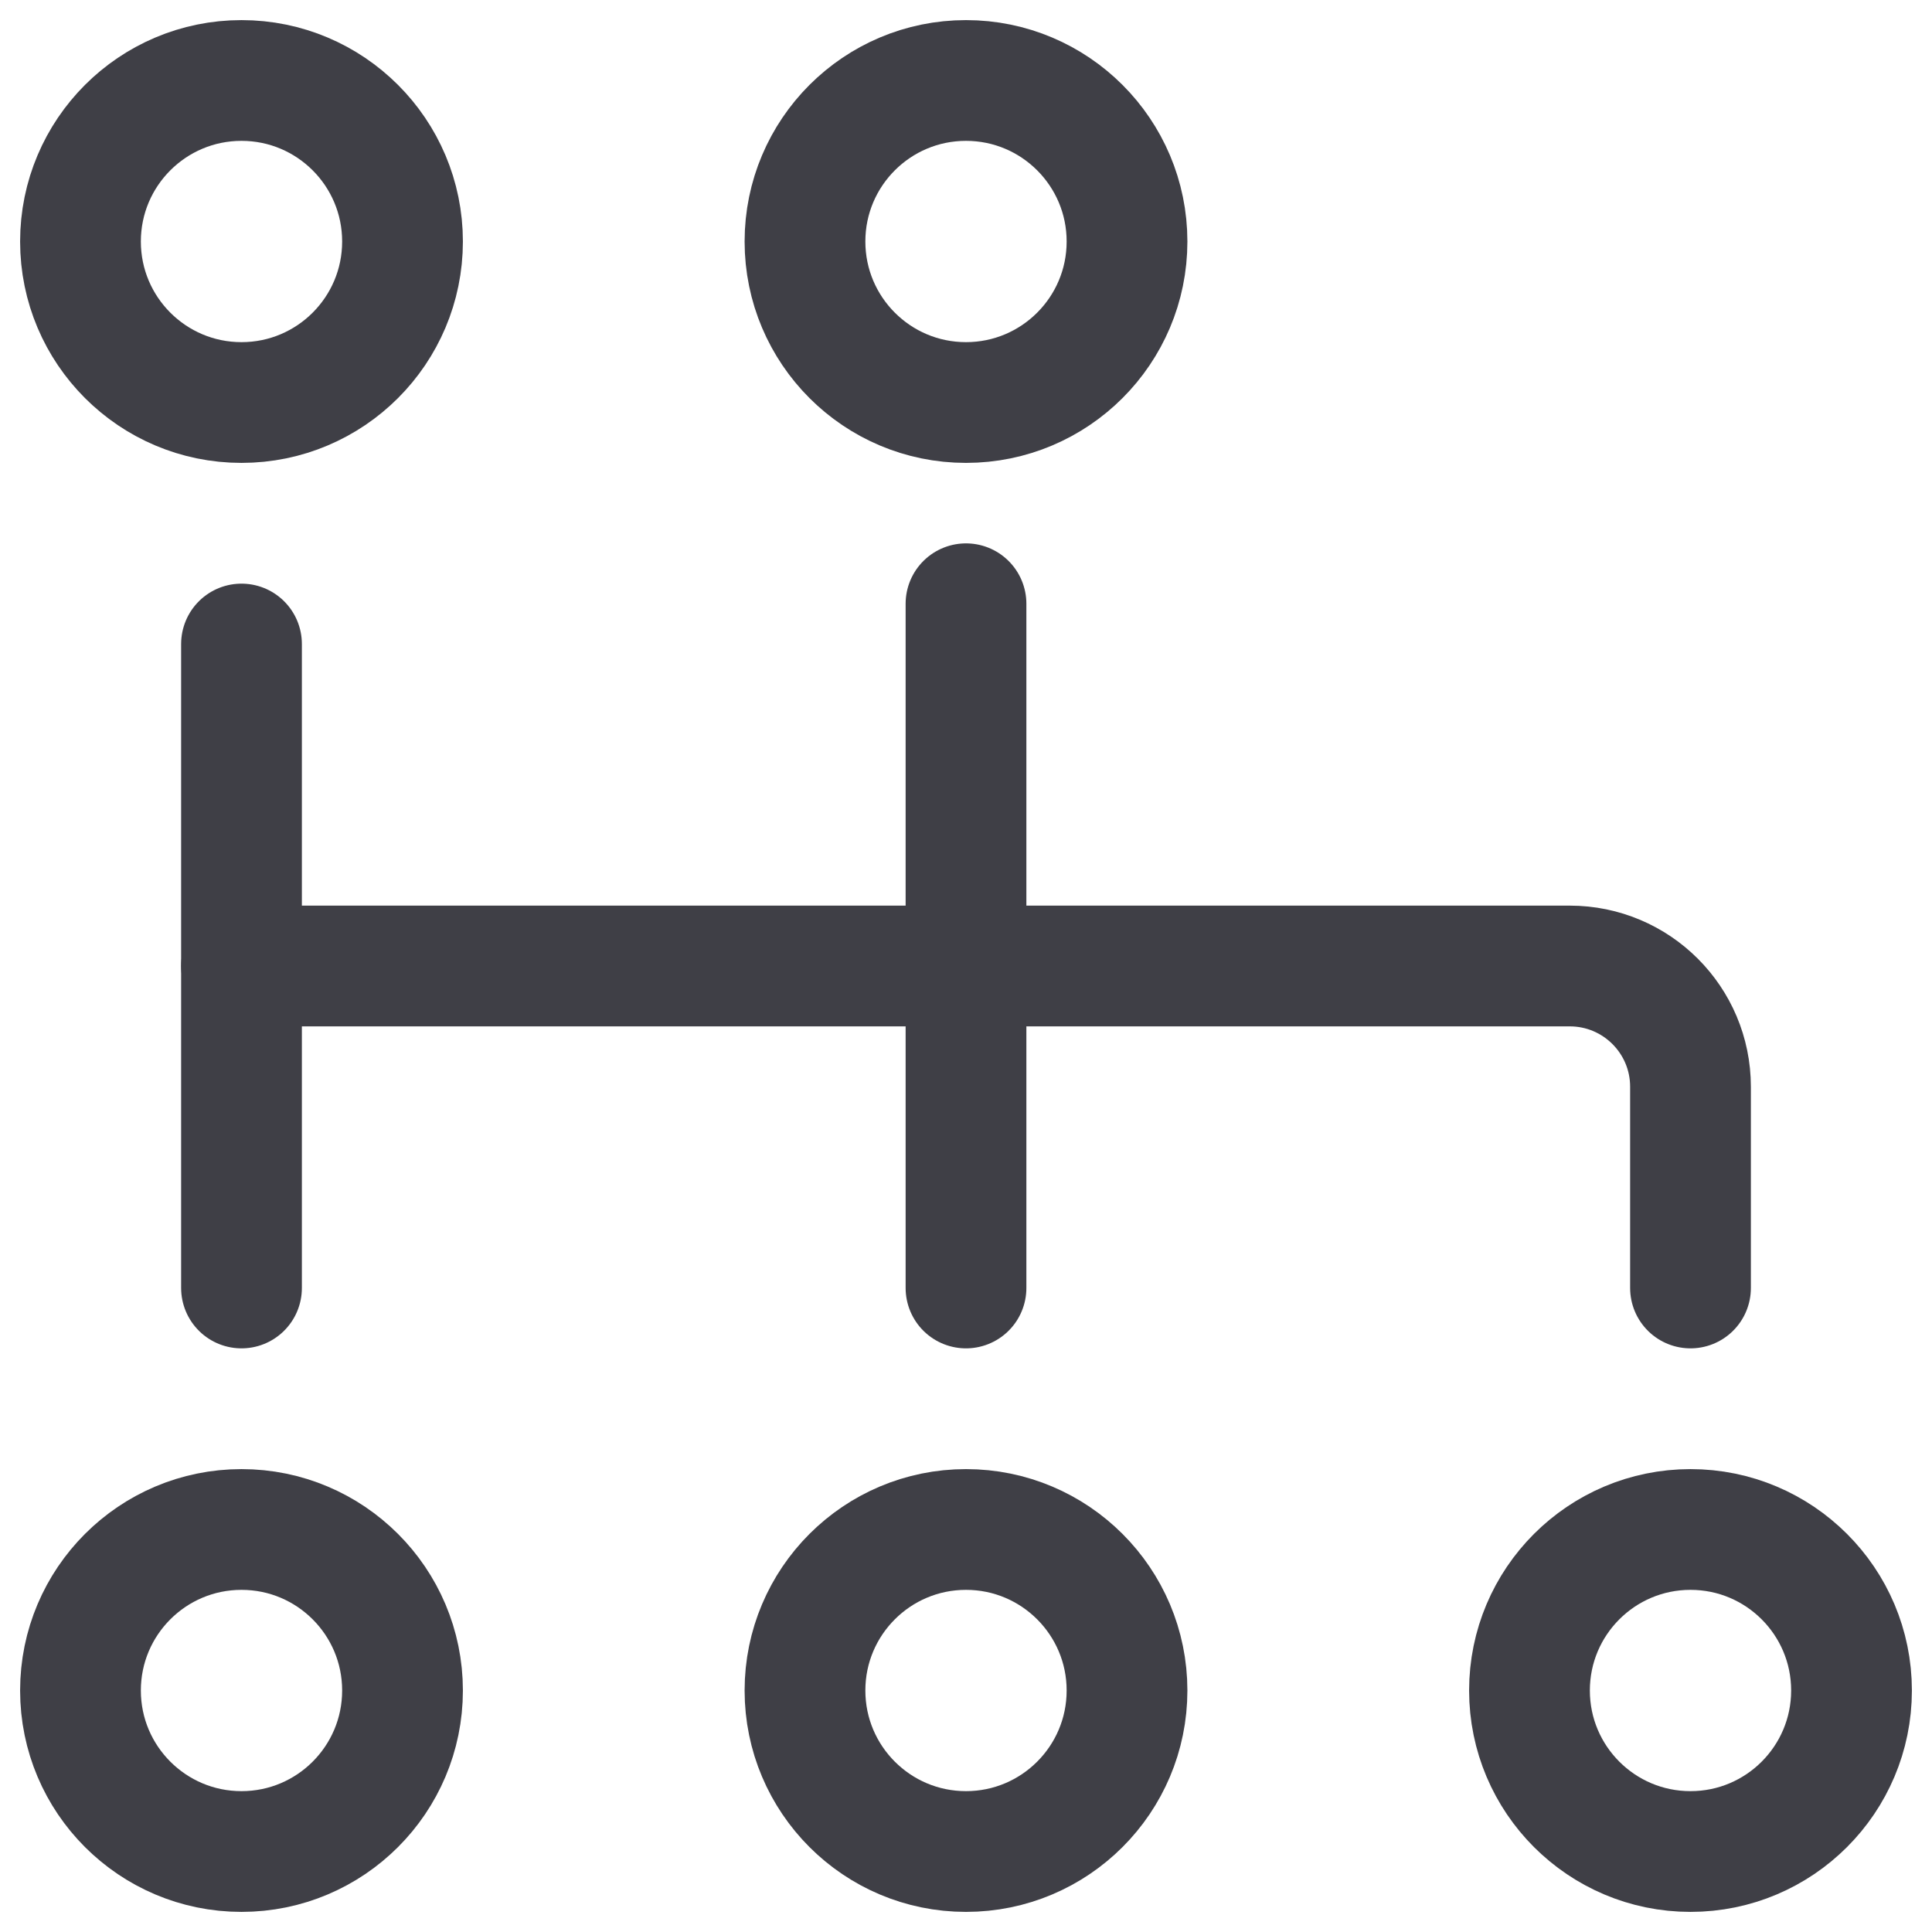
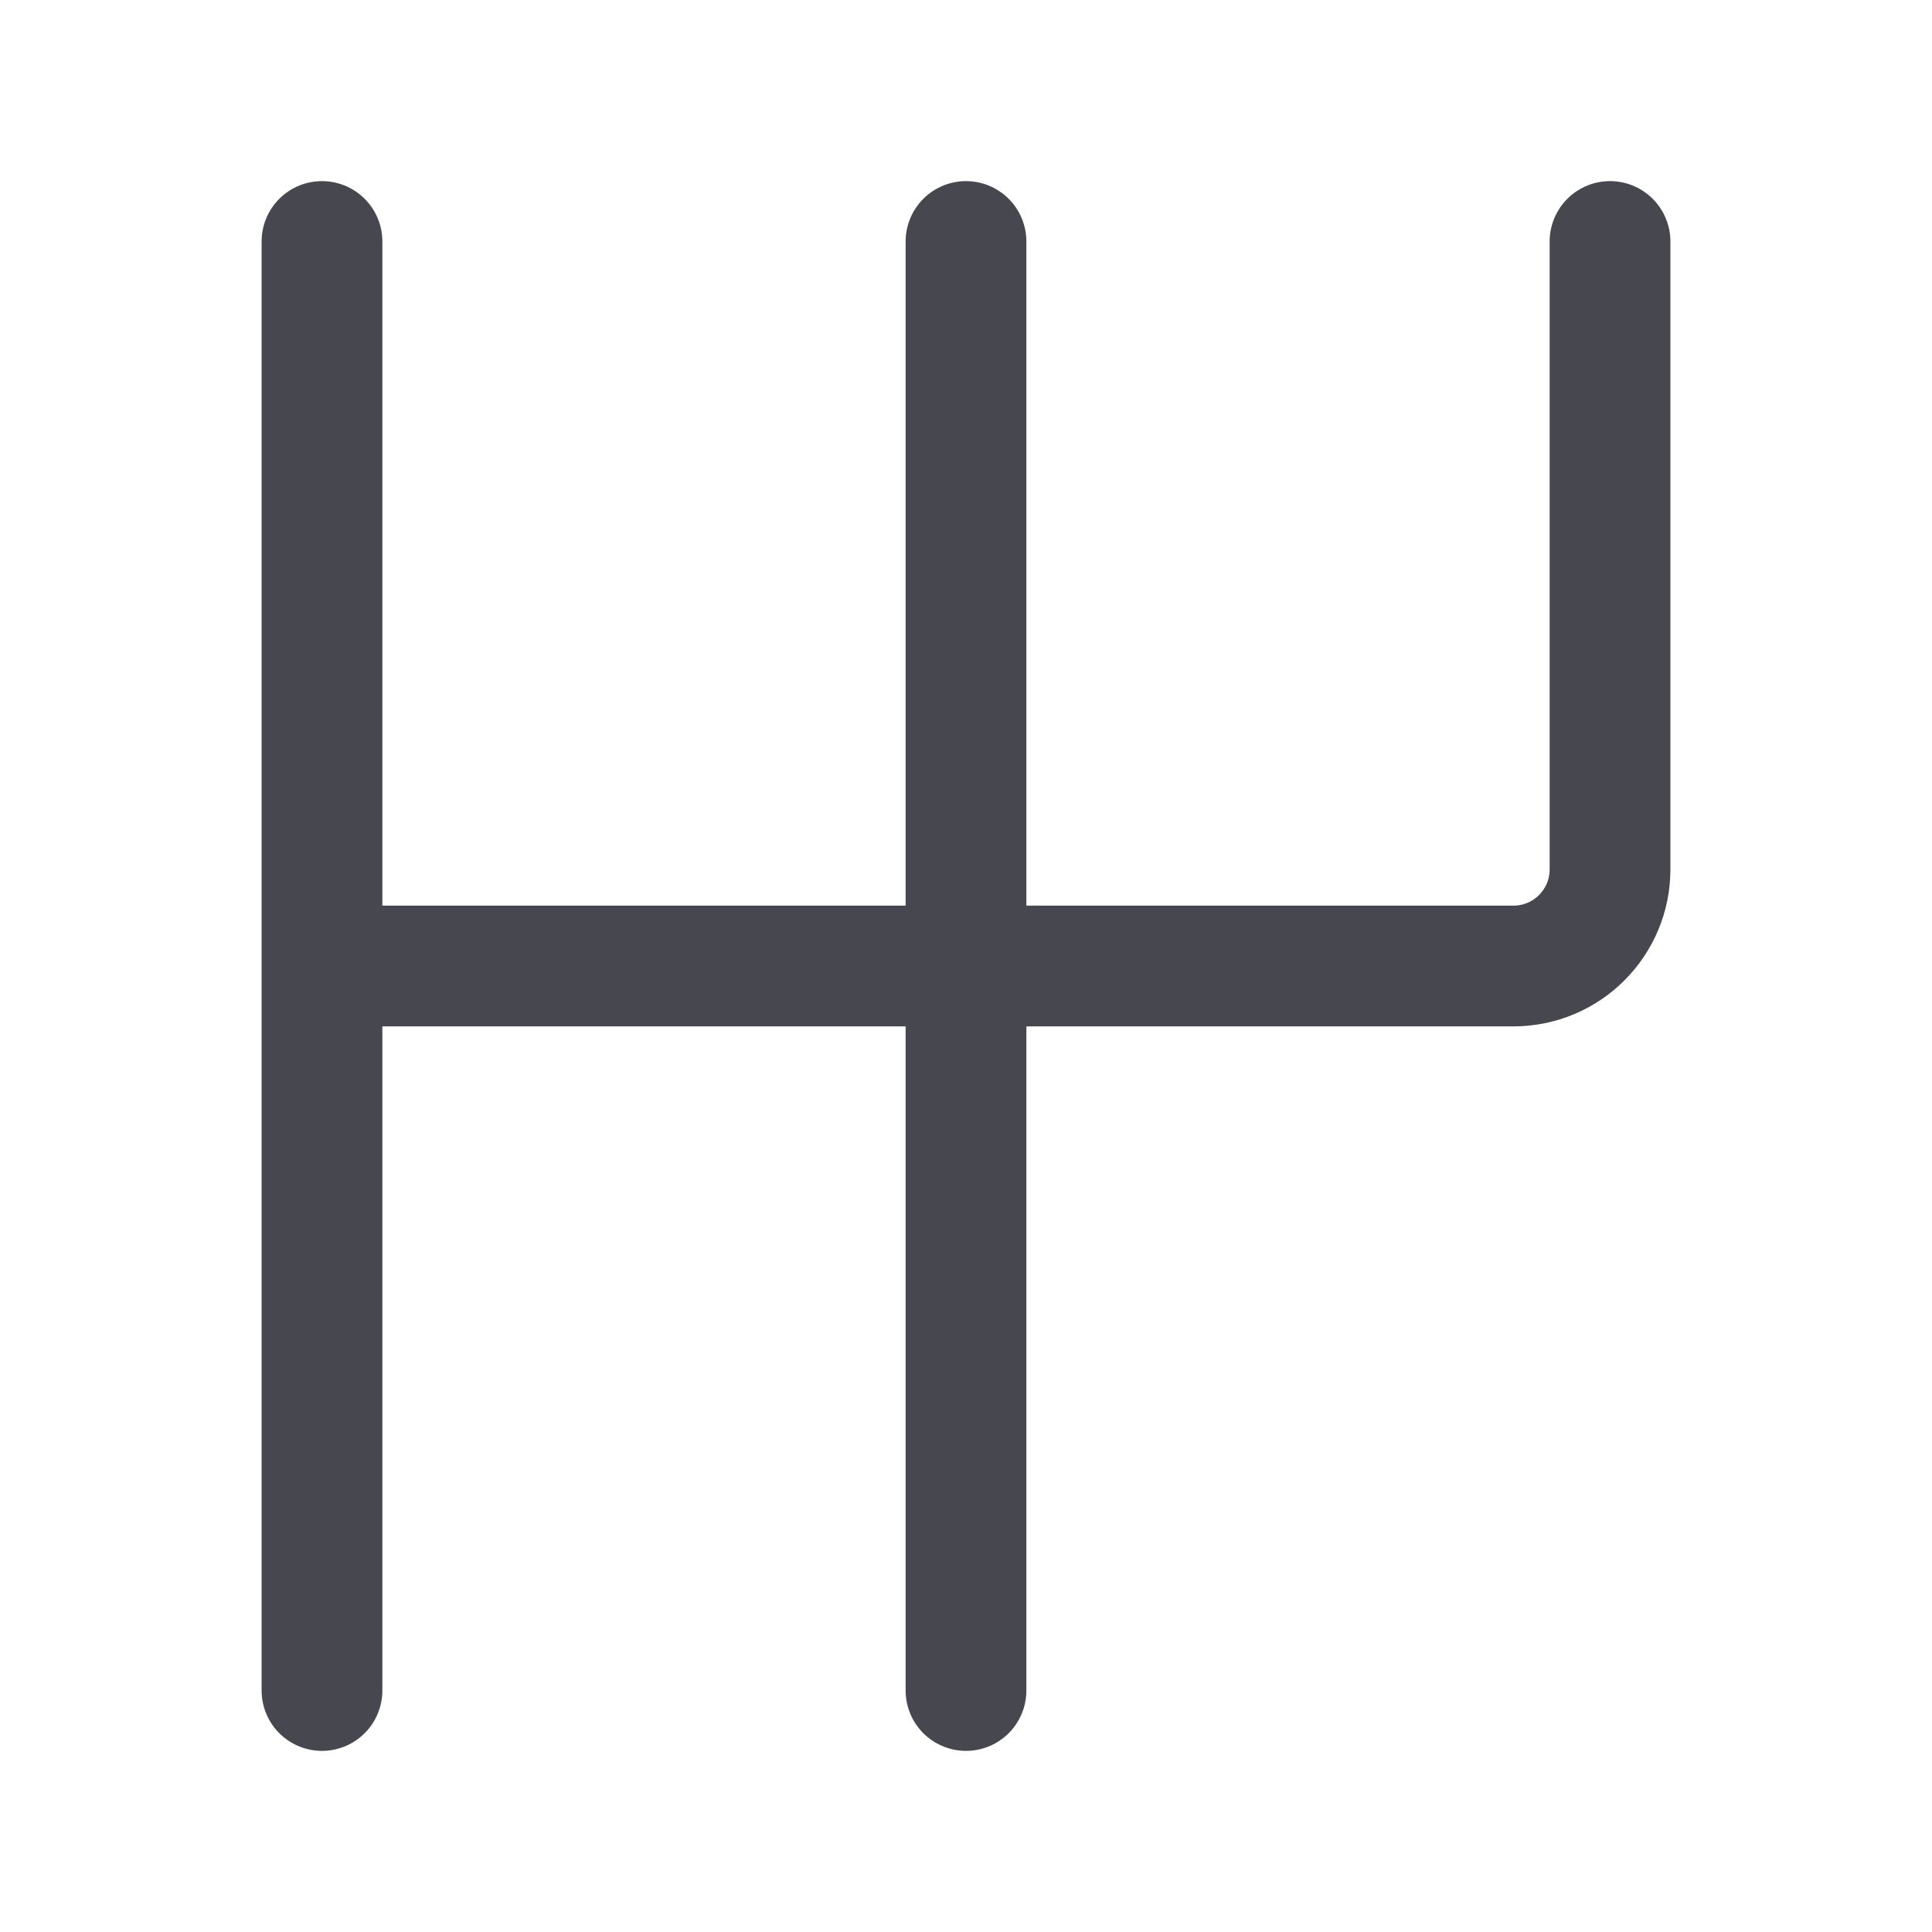
- <svg xmlns="http://www.w3.org/2000/svg" width="32" height="32" fill="none" viewBox="0 0 32 32">
-   <path stroke="#3F3F46" stroke-linecap="round" stroke-linejoin="round" stroke-width="2" d="M4 16h22a2 2 0 0 1 2 2v3.333" />
-   <circle cx="16" cy="4" r="2.667" stroke="#3F3F46" stroke-width="2" />
-   <circle cx="4" cy="4" r="2.667" stroke="#3F3F46" stroke-width="2" />
-   <circle cx="16" cy="28" r="2.667" stroke="#3F3F46" stroke-width="2" />
-   <circle cx="28" cy="28" r="2.667" stroke="#3F3F46" stroke-width="2" />
-   <circle cx="4" cy="28" r="2.667" stroke="#3F3F46" stroke-width="2" />
-   <path stroke="#3F3F46" stroke-linecap="round" stroke-linejoin="round" stroke-width="2" d="M4 10.667v10.666M16 10v11.333" />
+ <svg xmlns="http://www.w3.org/2000/svg" width="32" height="32" fill="none">
+   <path d="M5.333 16h19.734a1.6 1.6 0 0 0 1.6-1.6V4M5.333 28V4M16 28V4" stroke="#47474F" stroke-width="2" stroke-linecap="round" stroke-linejoin="round" />
</svg>
